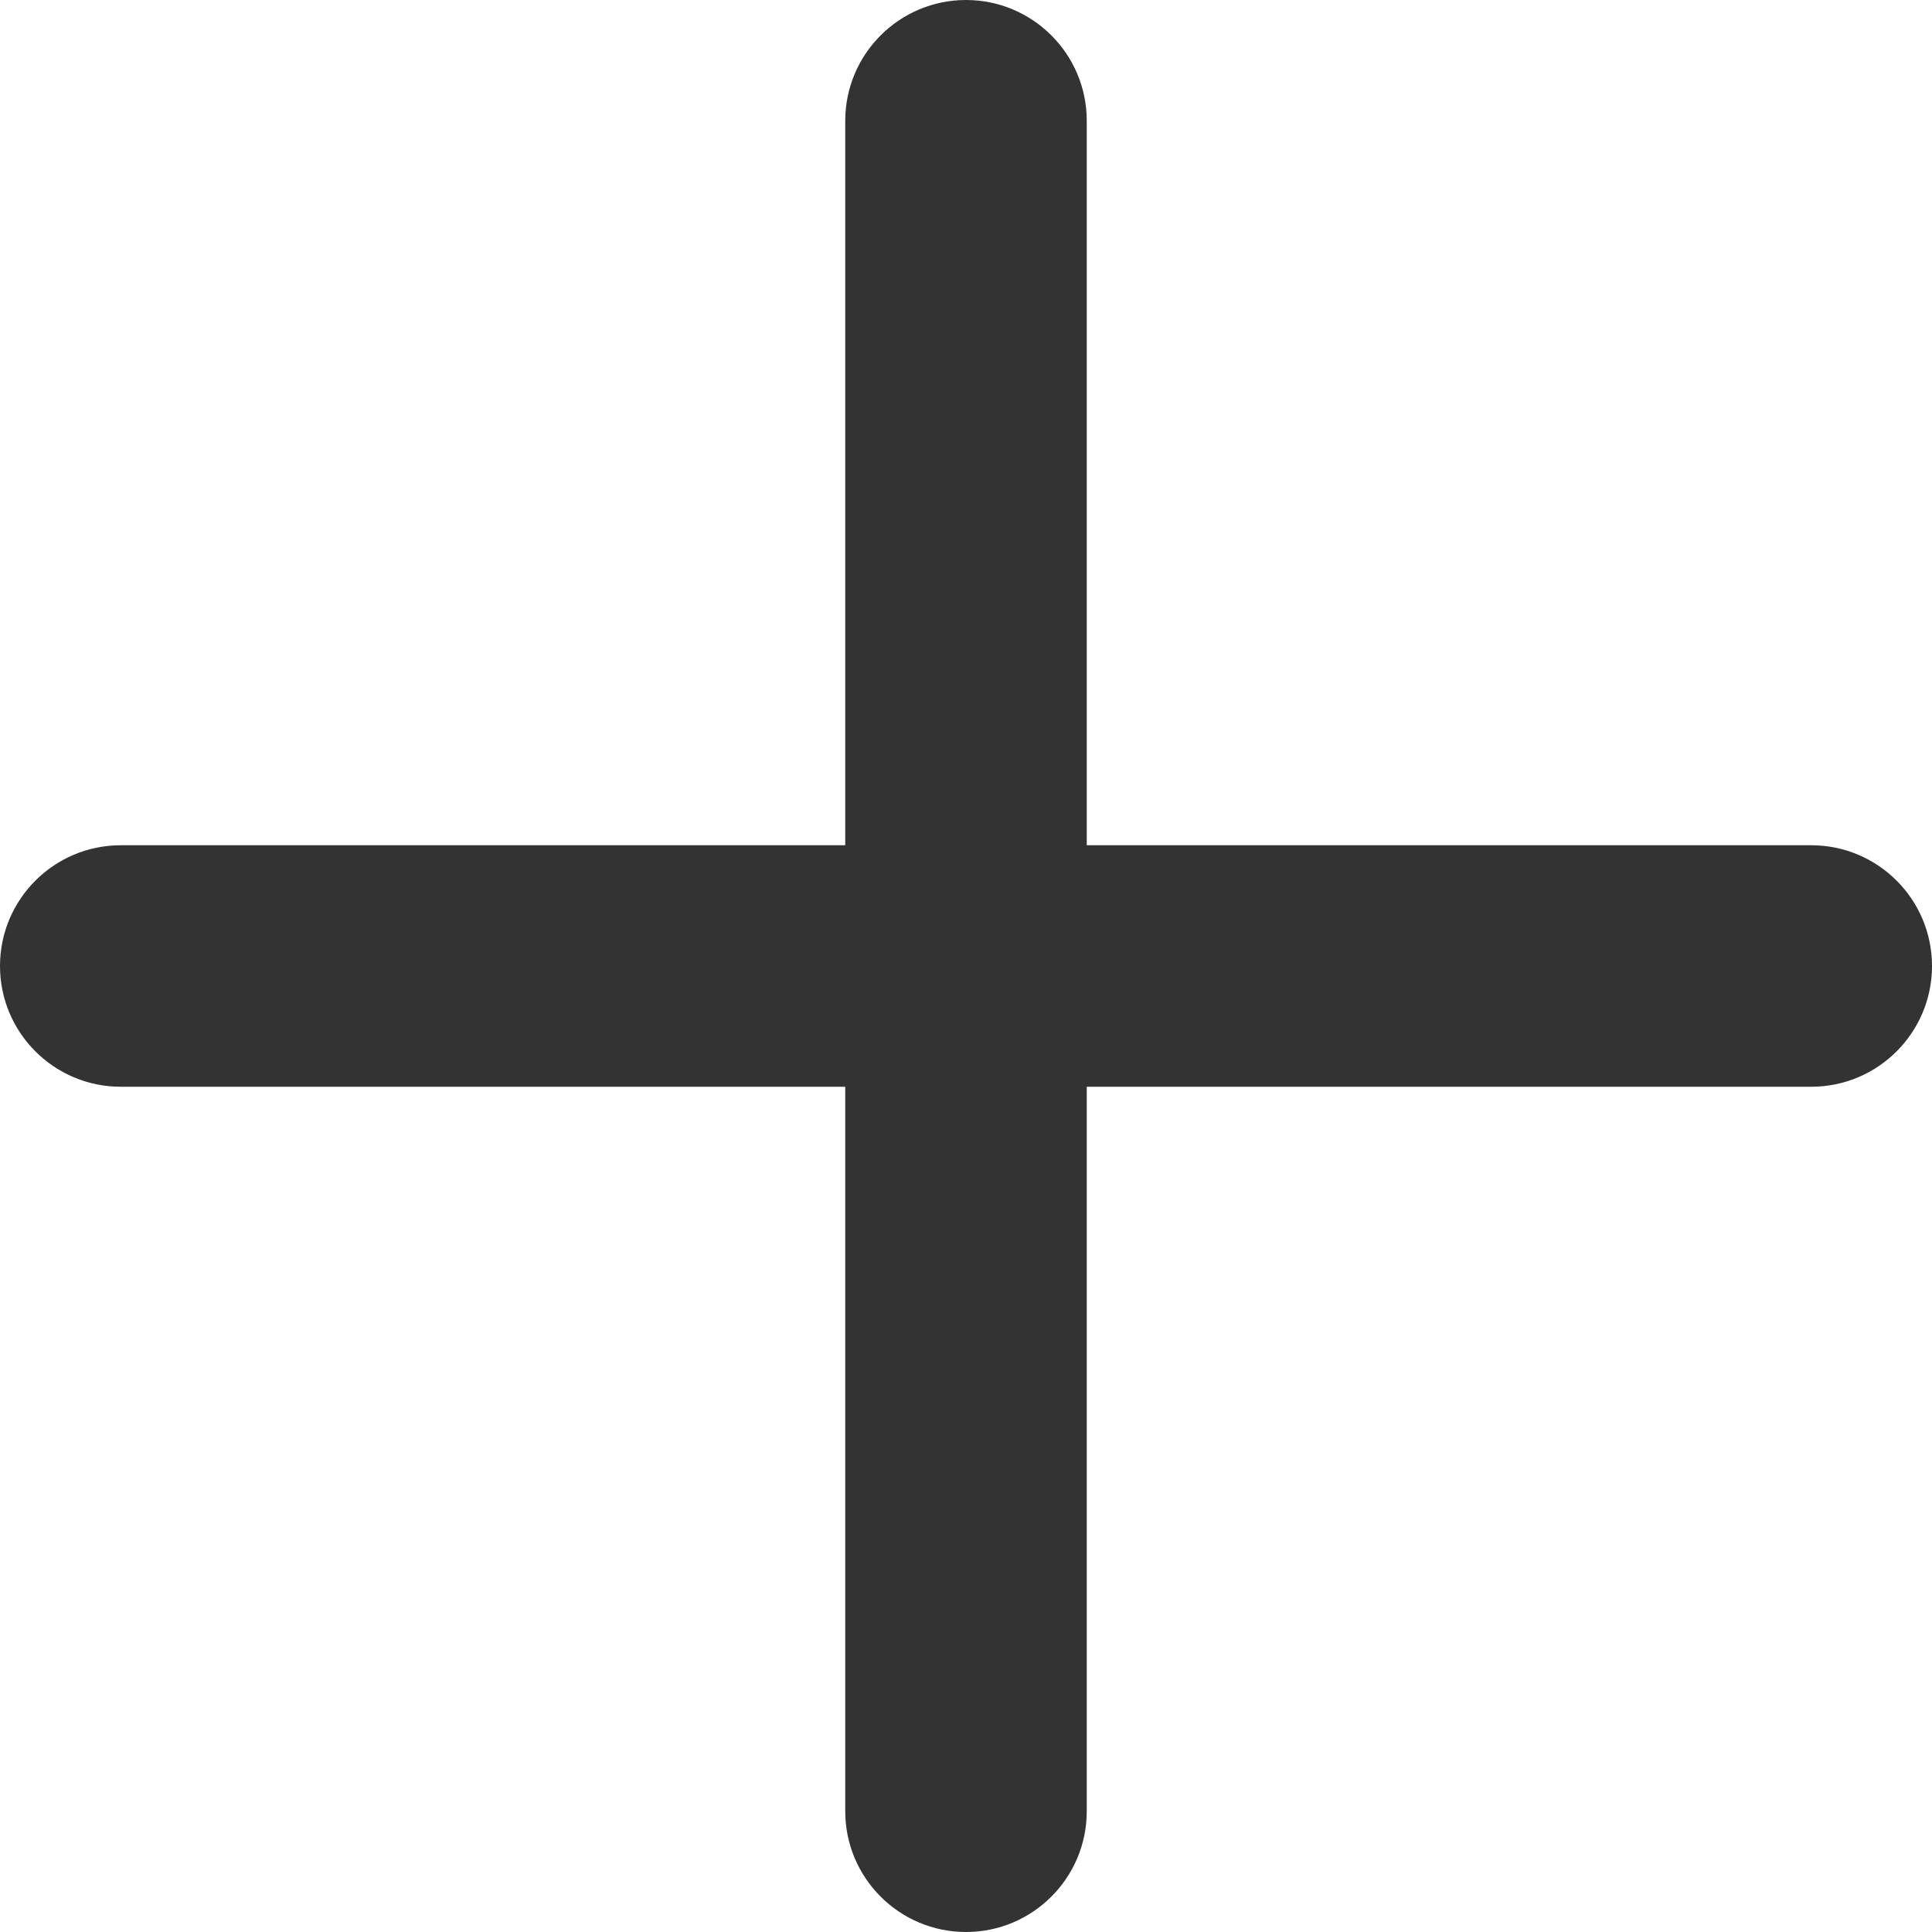
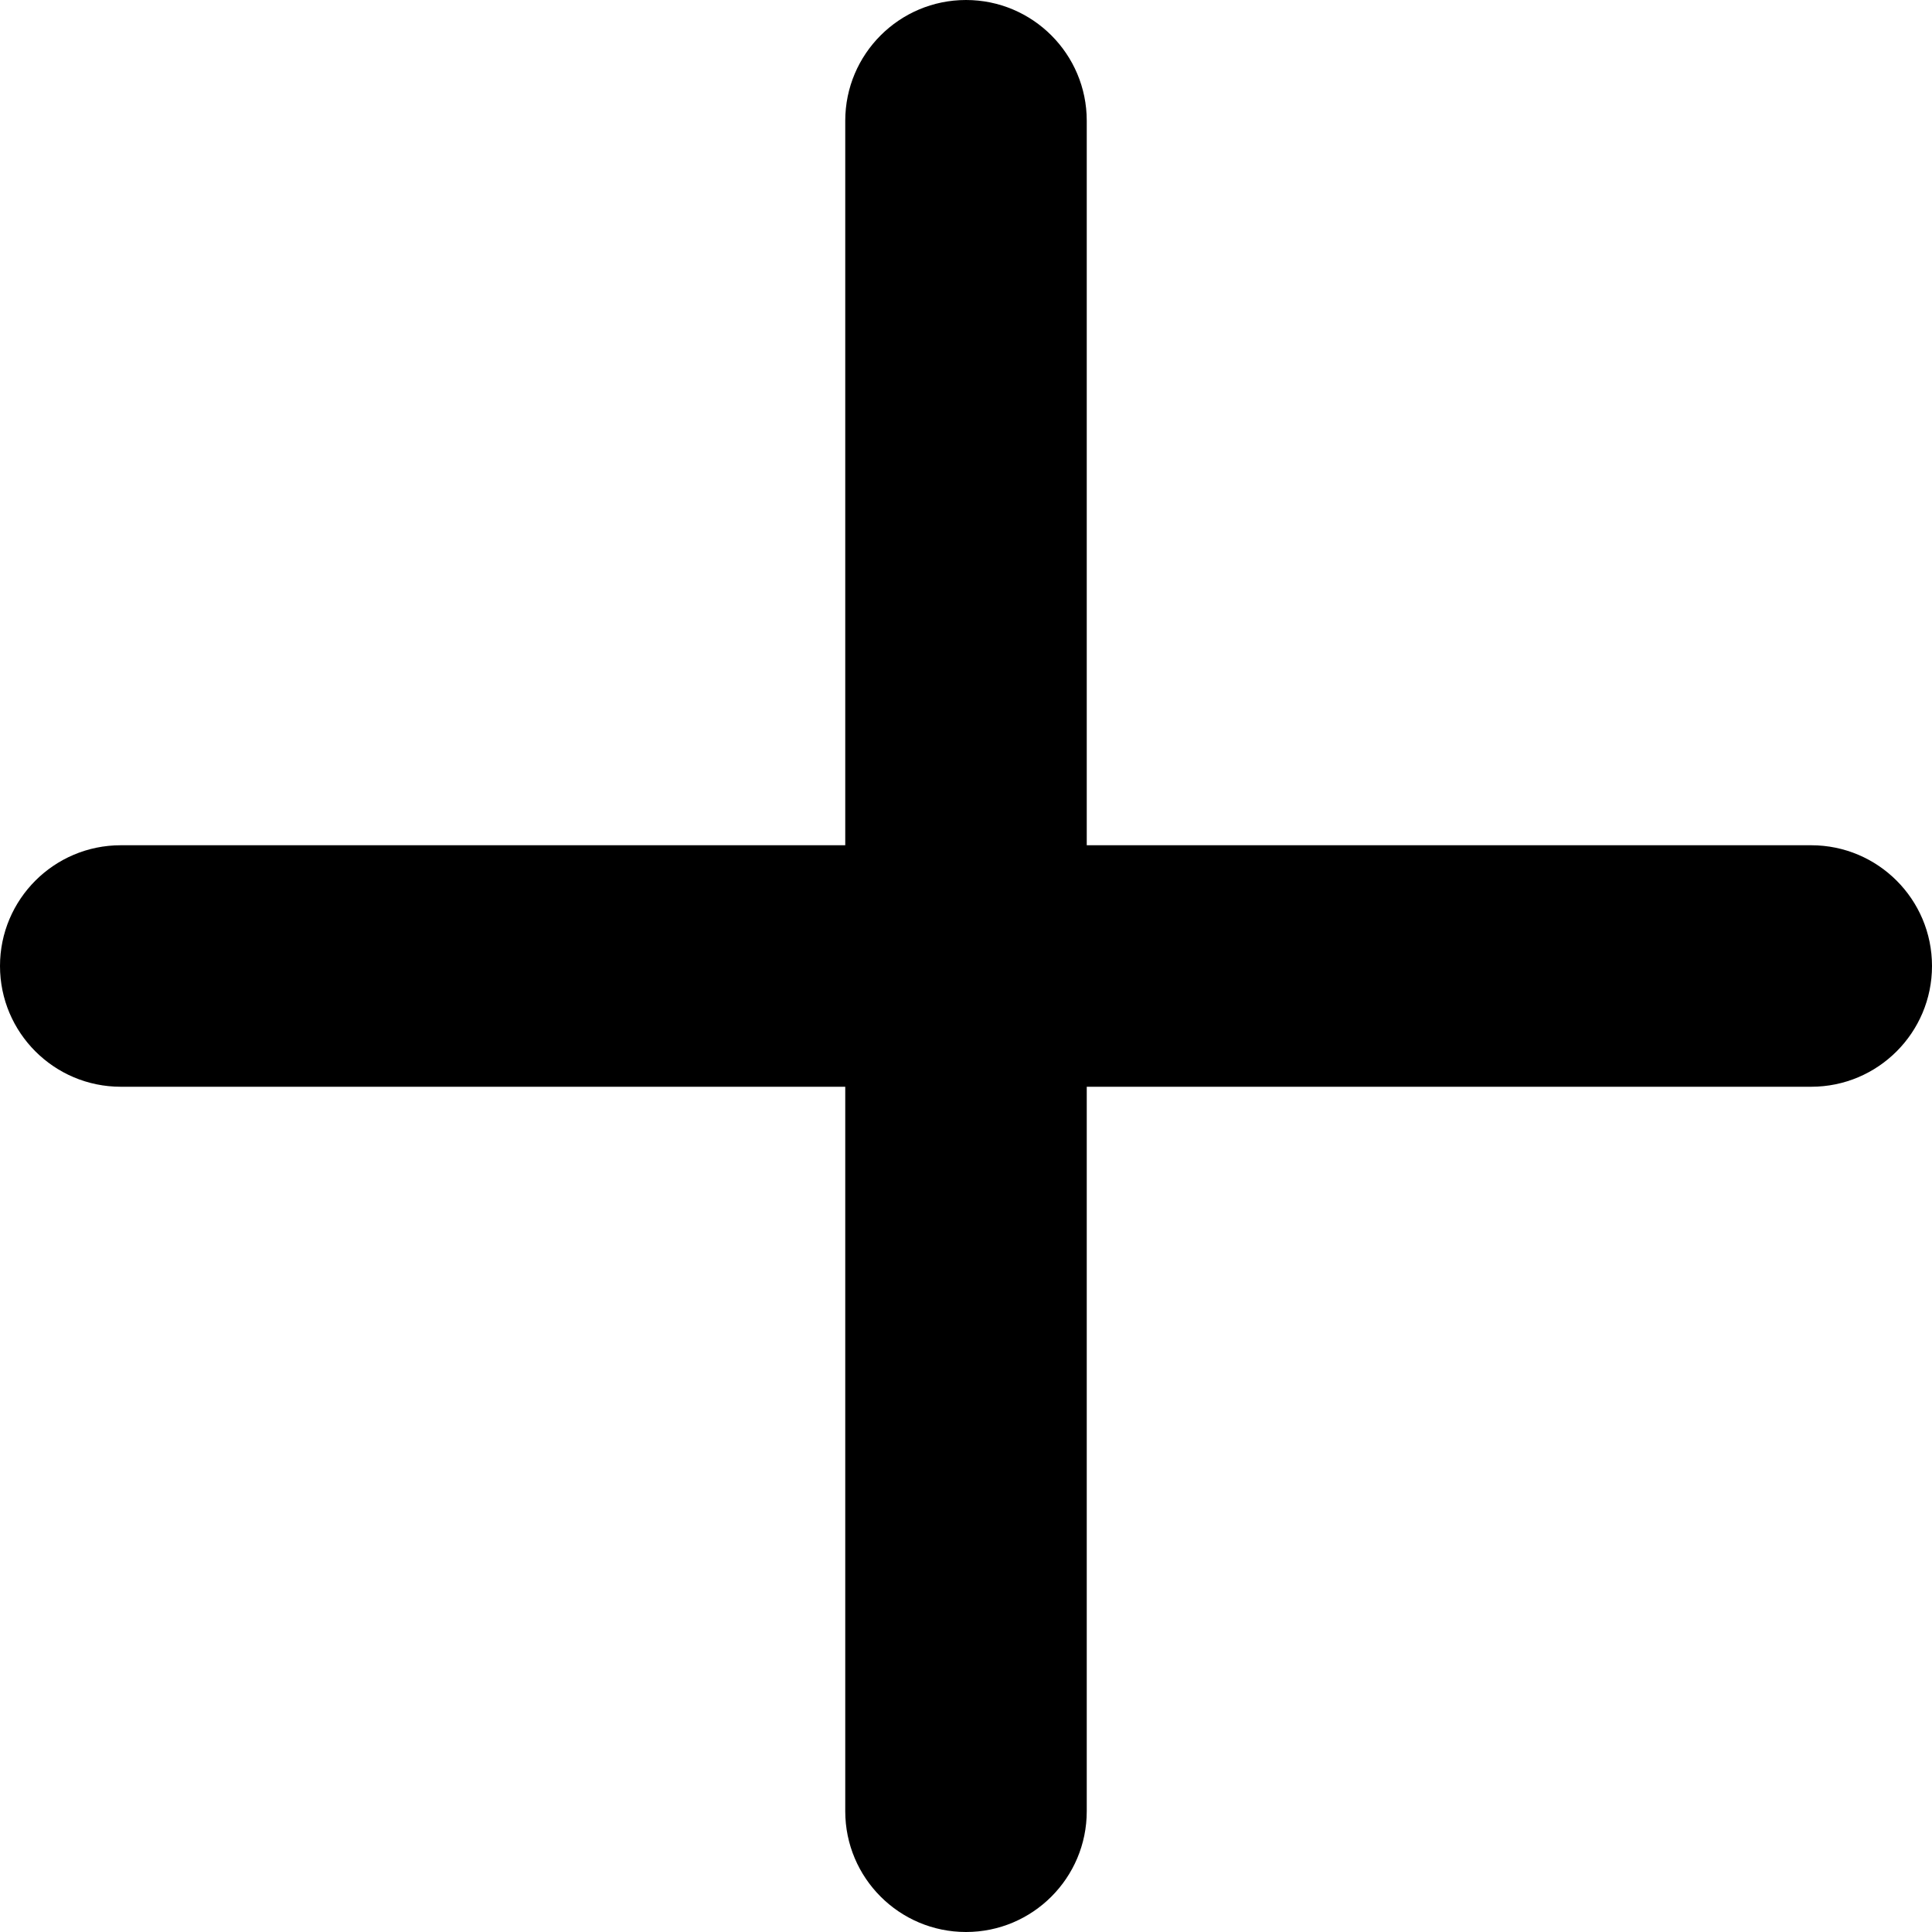
<svg xmlns="http://www.w3.org/2000/svg" width="24" height="24" viewBox="0 0 24 24" fill="none">
-   <path fill-rule="evenodd" clip-rule="evenodd" d="M13.5 1.5C13.5 0.672 12.828 0 12 0C11.172 0 10.5 0.672 10.5 1.5V10.5H1.5C0.672 10.5 0 11.172 0 12C0 12.828 0.672 13.5 1.5 13.5H10.5V22.5C10.5 23.328 11.172 24 12 24C12.828 24 13.5 23.328 13.5 22.5V13.5H22.5C23.328 13.5 24 12.828 24 12C24 11.172 23.328 10.5 22.5 10.5H13.5V1.5Z" fill="#333333" />
+   <path fill-rule="evenodd" clip-rule="evenodd" d="M13.5 1.5C13.5 0.672 12.828 0 12 0C11.172 0 10.5 0.672 10.5 1.5V10.5H1.5C0.672 10.5 0 11.172 0 12C0 12.828 0.672 13.5 1.5 13.5H10.5V22.5C10.5 23.328 11.172 24 12 24C12.828 24 13.5 23.328 13.5 22.5V13.5H22.5C23.328 13.5 24 12.828 24 12C24 11.172 23.328 10.5 22.5 10.5H13.5V1.5Z" fill="currentColor" />
</svg>
